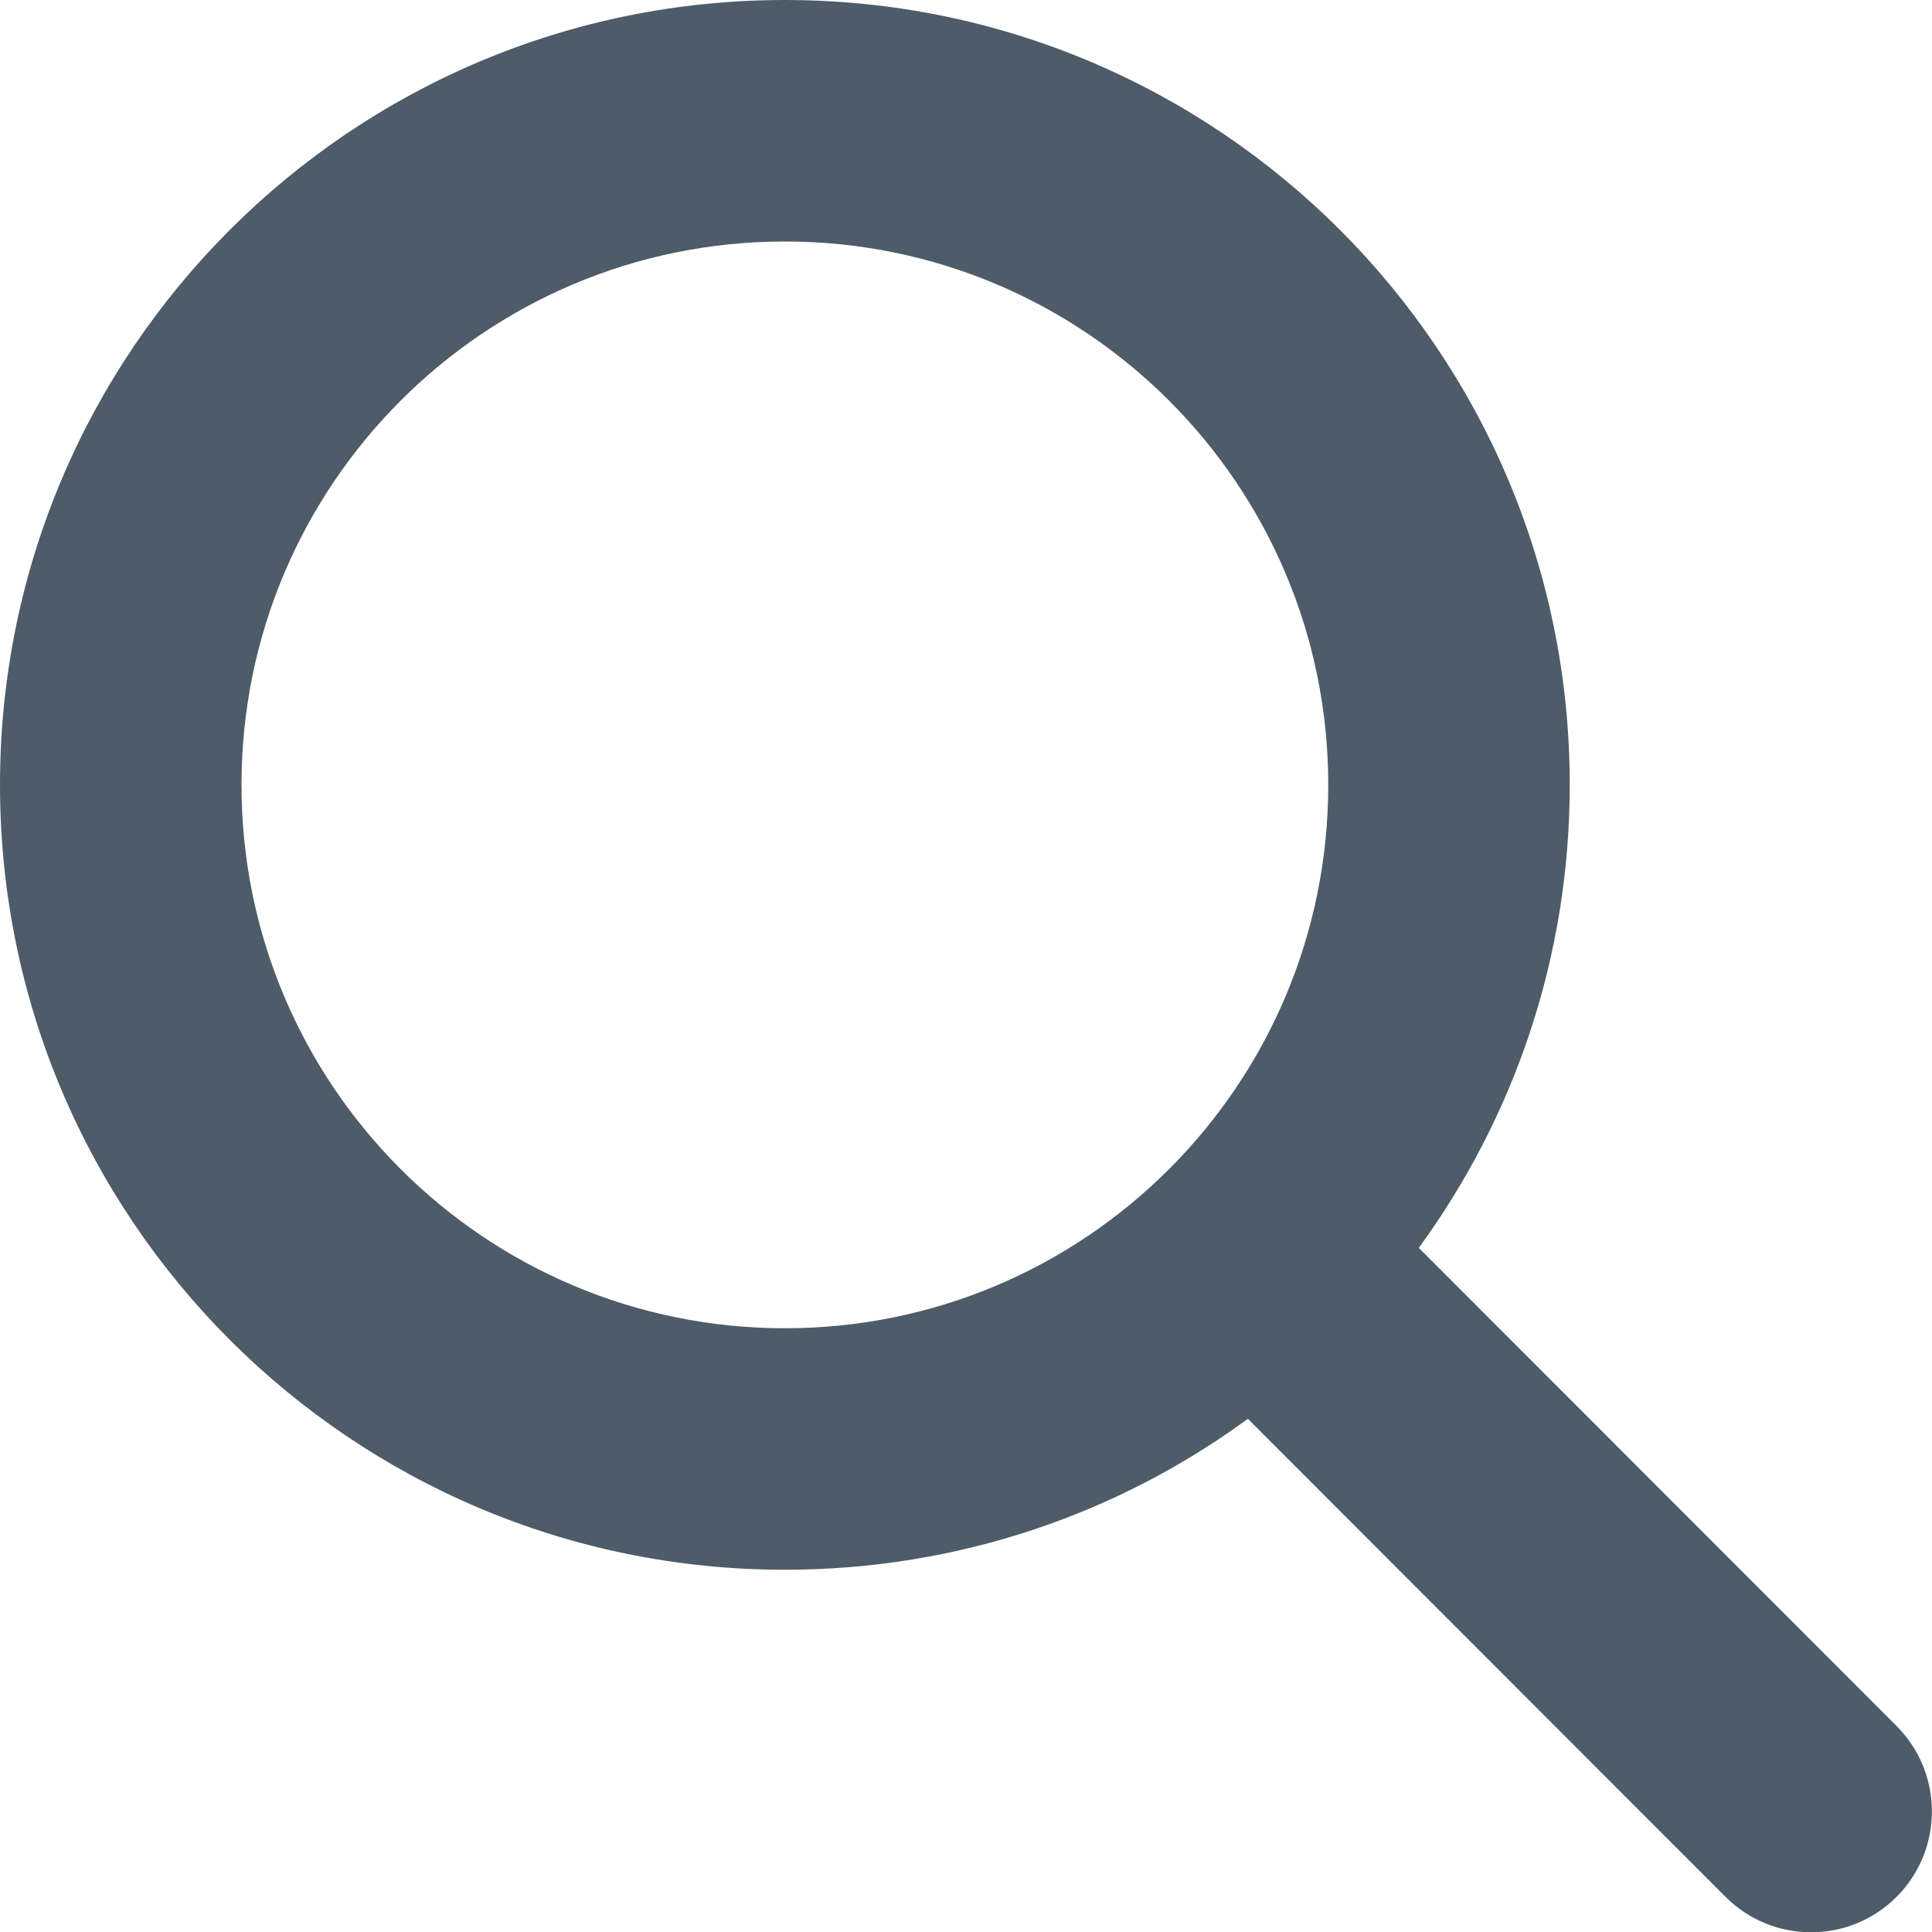
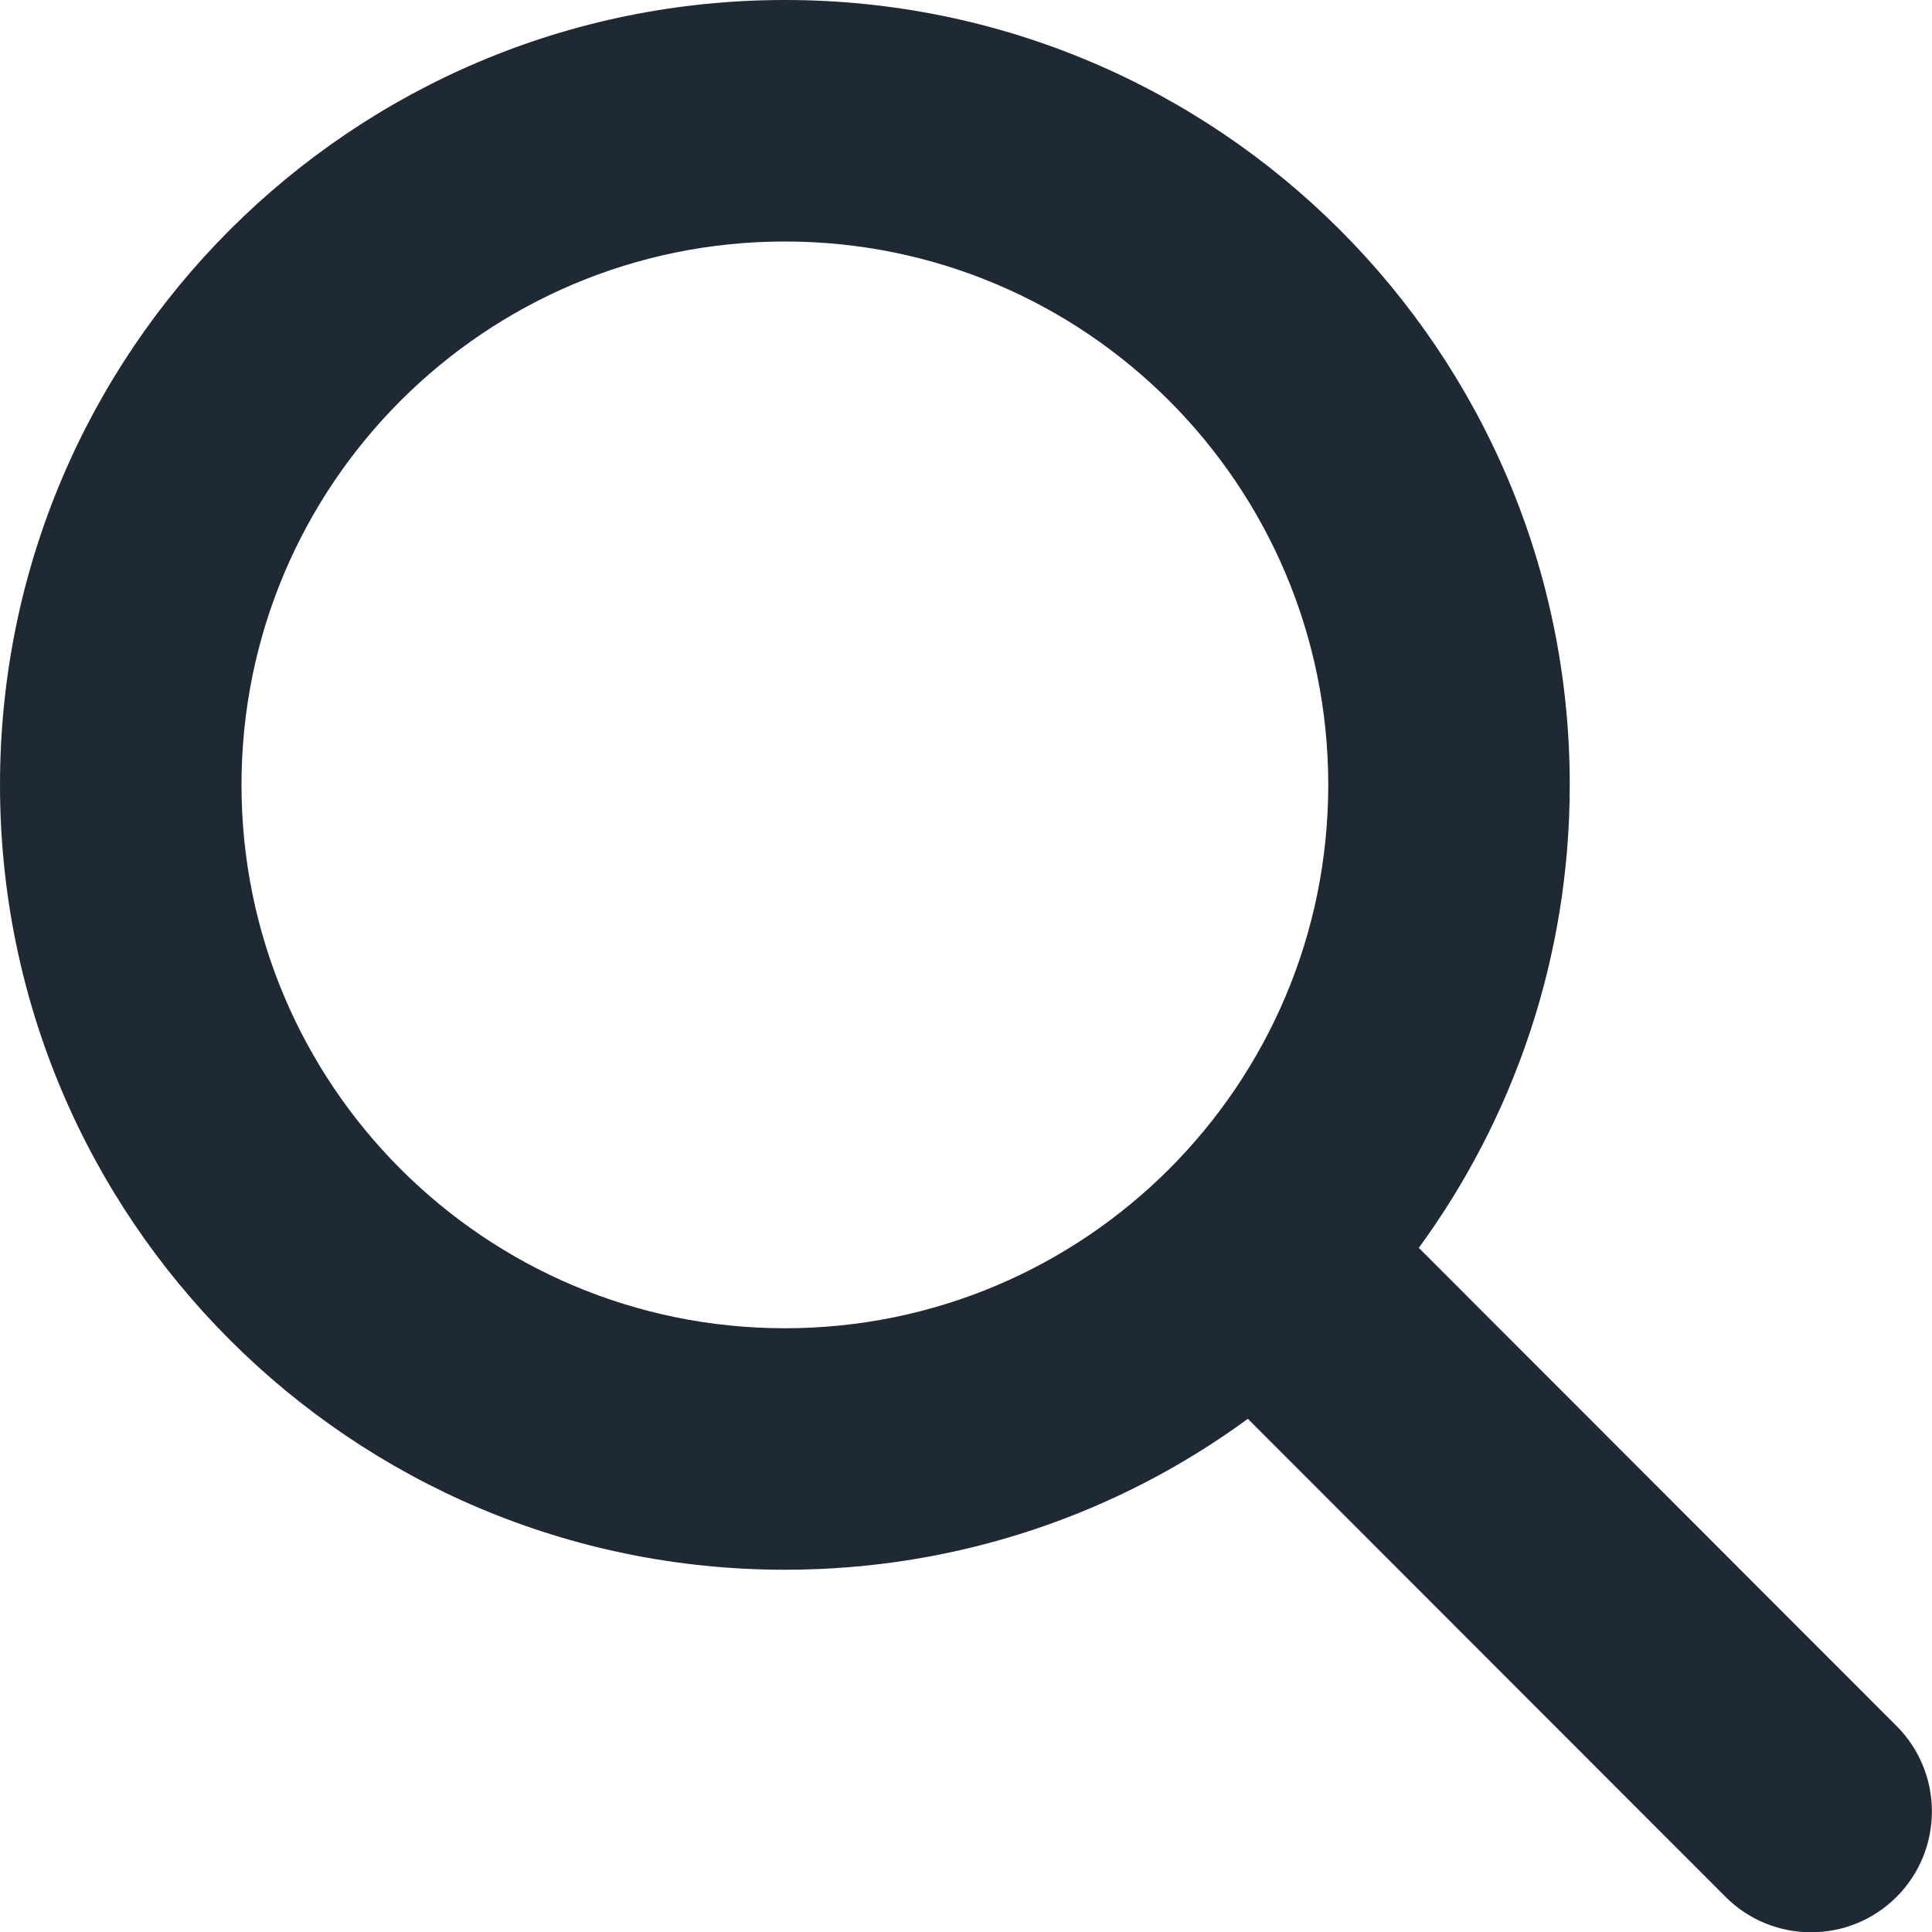
<svg xmlns="http://www.w3.org/2000/svg" viewBox="0 0 512 512">
-   <path d="M416 208c0 45.9-14.9 88.3-40 122.7L502.6 457.4c12.5 12.5 12.5 32.8 0 45.3s-32.8 12.5-45.3 0L330.7 376c-34.4 25.2-76.8 40-122.7 40C93.1 416 0 322.9 0 208S93.1 0 208 0S416 93.1 416 208zM208 352a144 144 0 1 0 0-288 144 144 0 1 0 0 288z" fill="#4e5c69" />
+   <path d="M416 208c0 45.9-14.9 88.3-40 122.7L502.6 457.4c12.5 12.5 12.5 32.8 0 45.3s-32.8 12.5-45.3 0L330.7 376c-34.4 25.2-76.8 40-122.7 40C93.1 416 0 322.9 0 208S93.1 0 208 0S416 93.1 416 208zM208 352a144 144 0 1 0 0-288 144 144 0 1 0 0 288z" fill="#1f2933" />
</svg>
